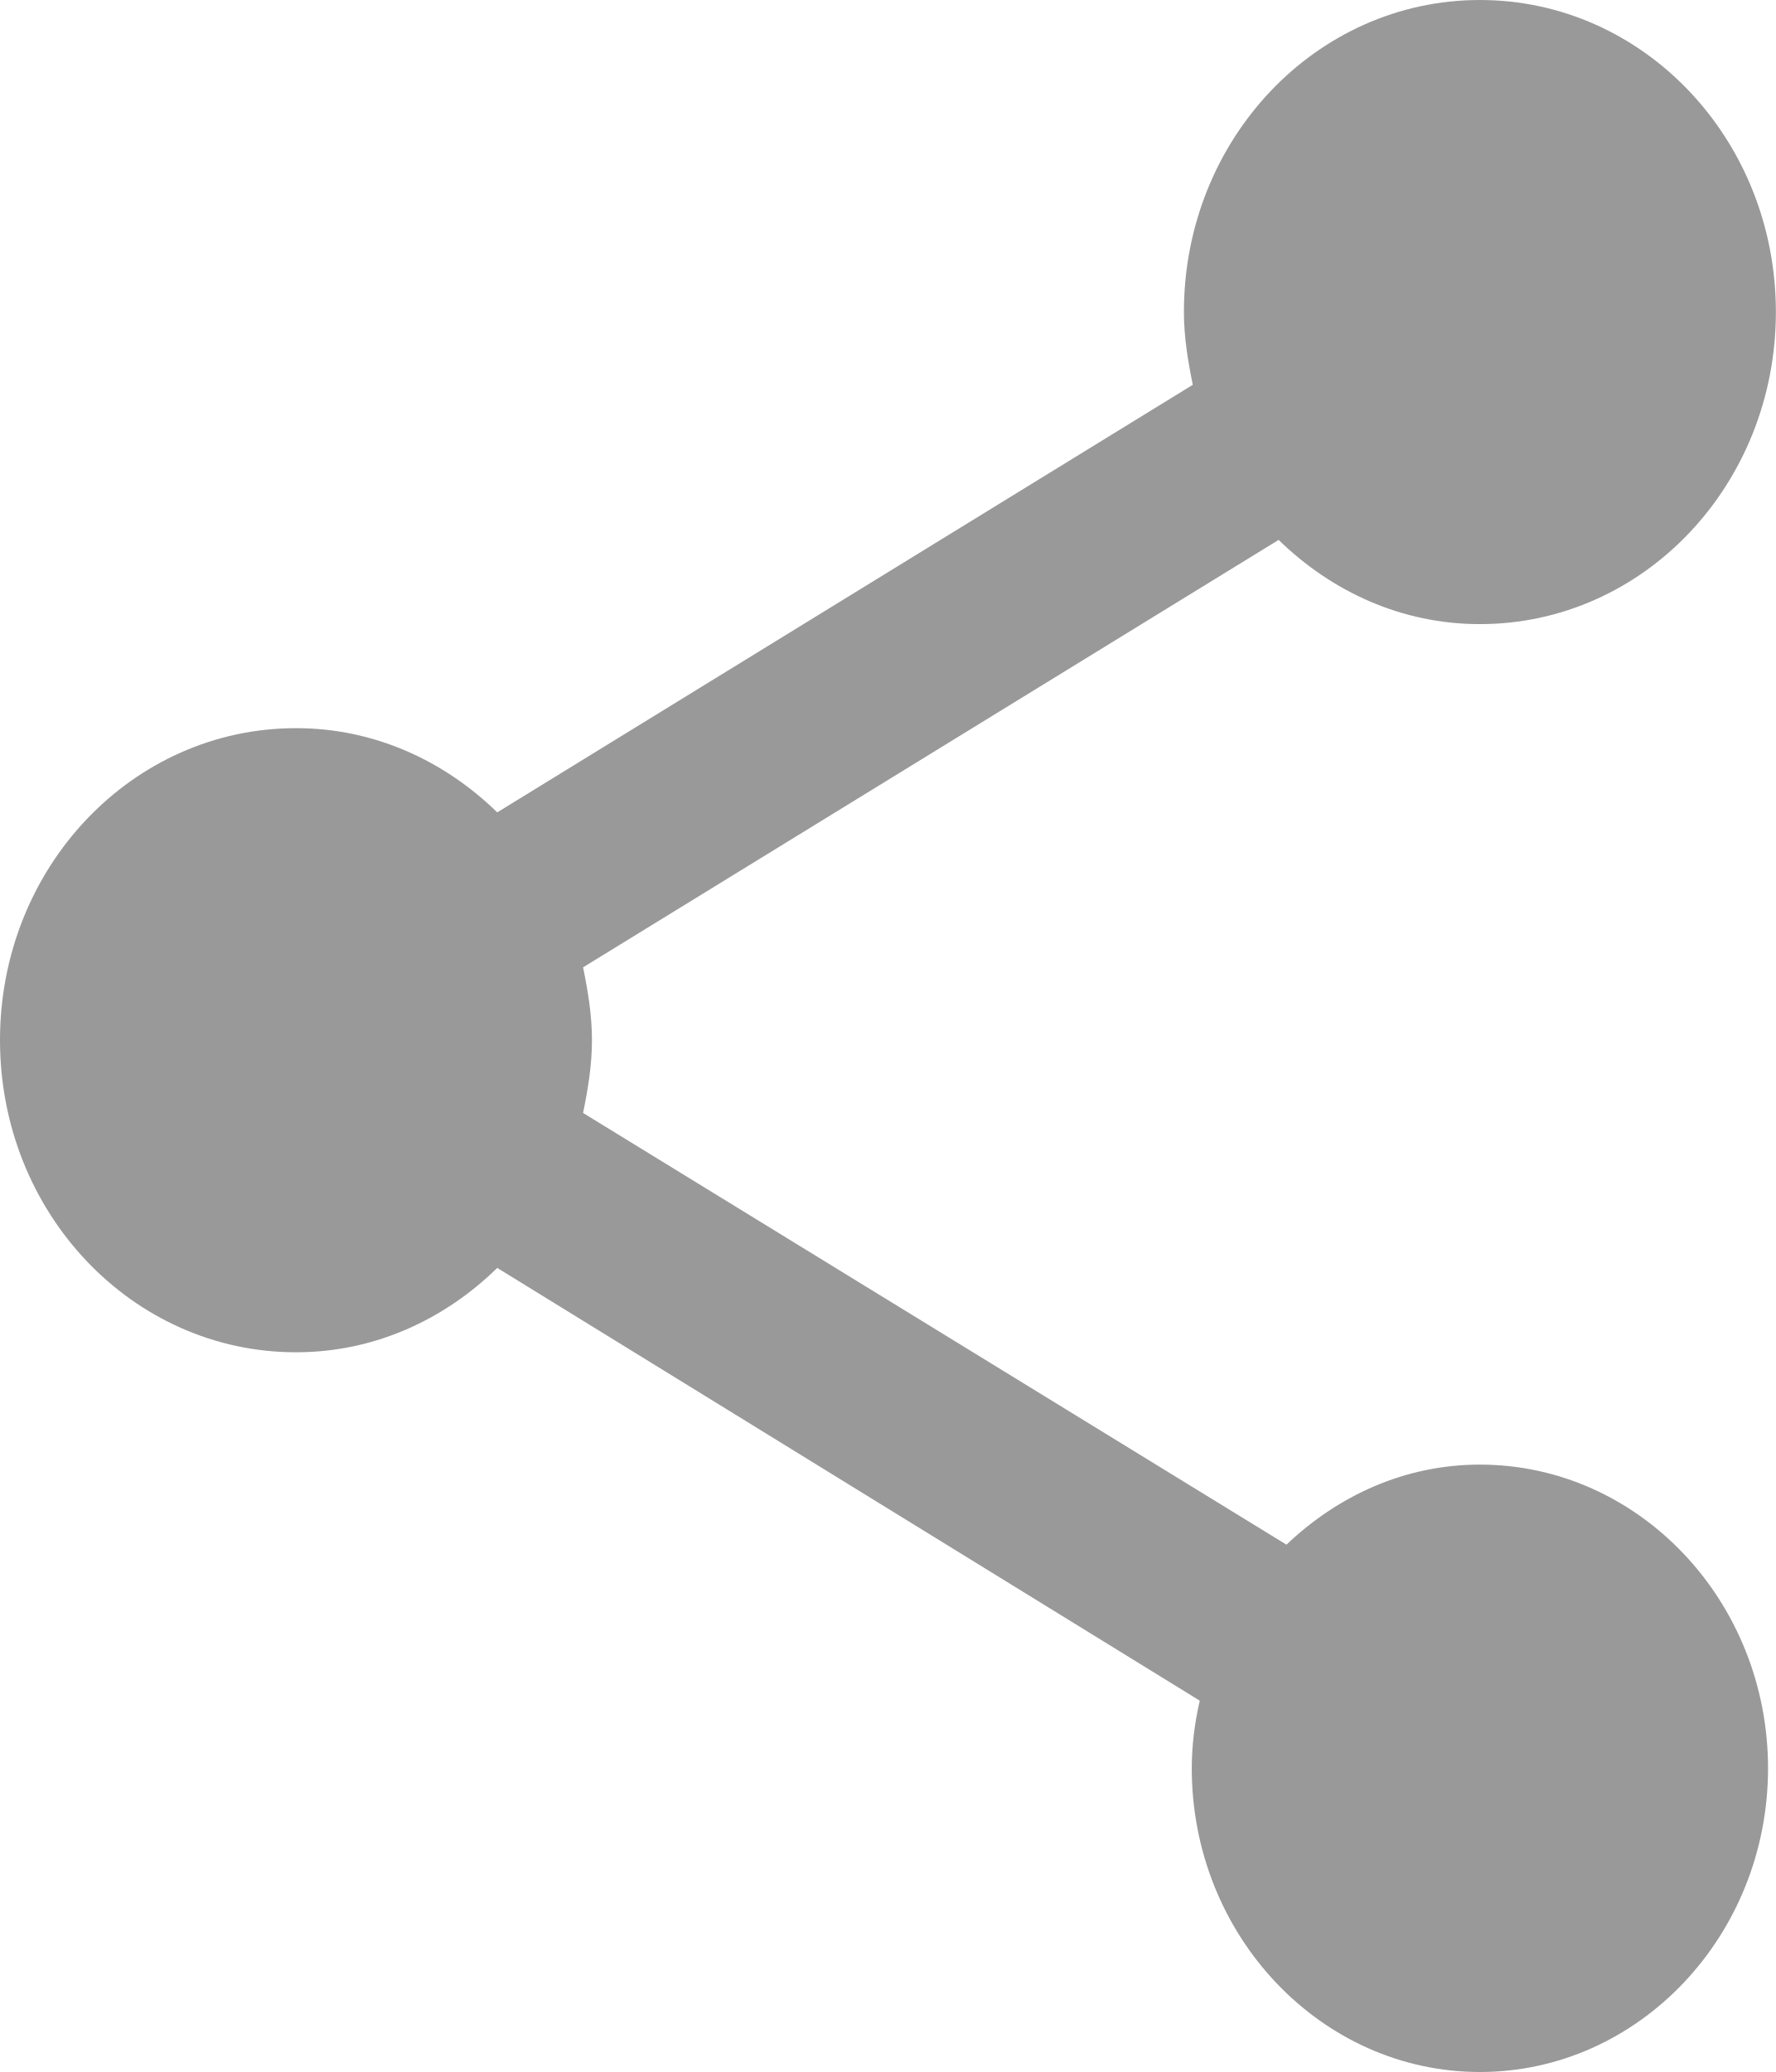
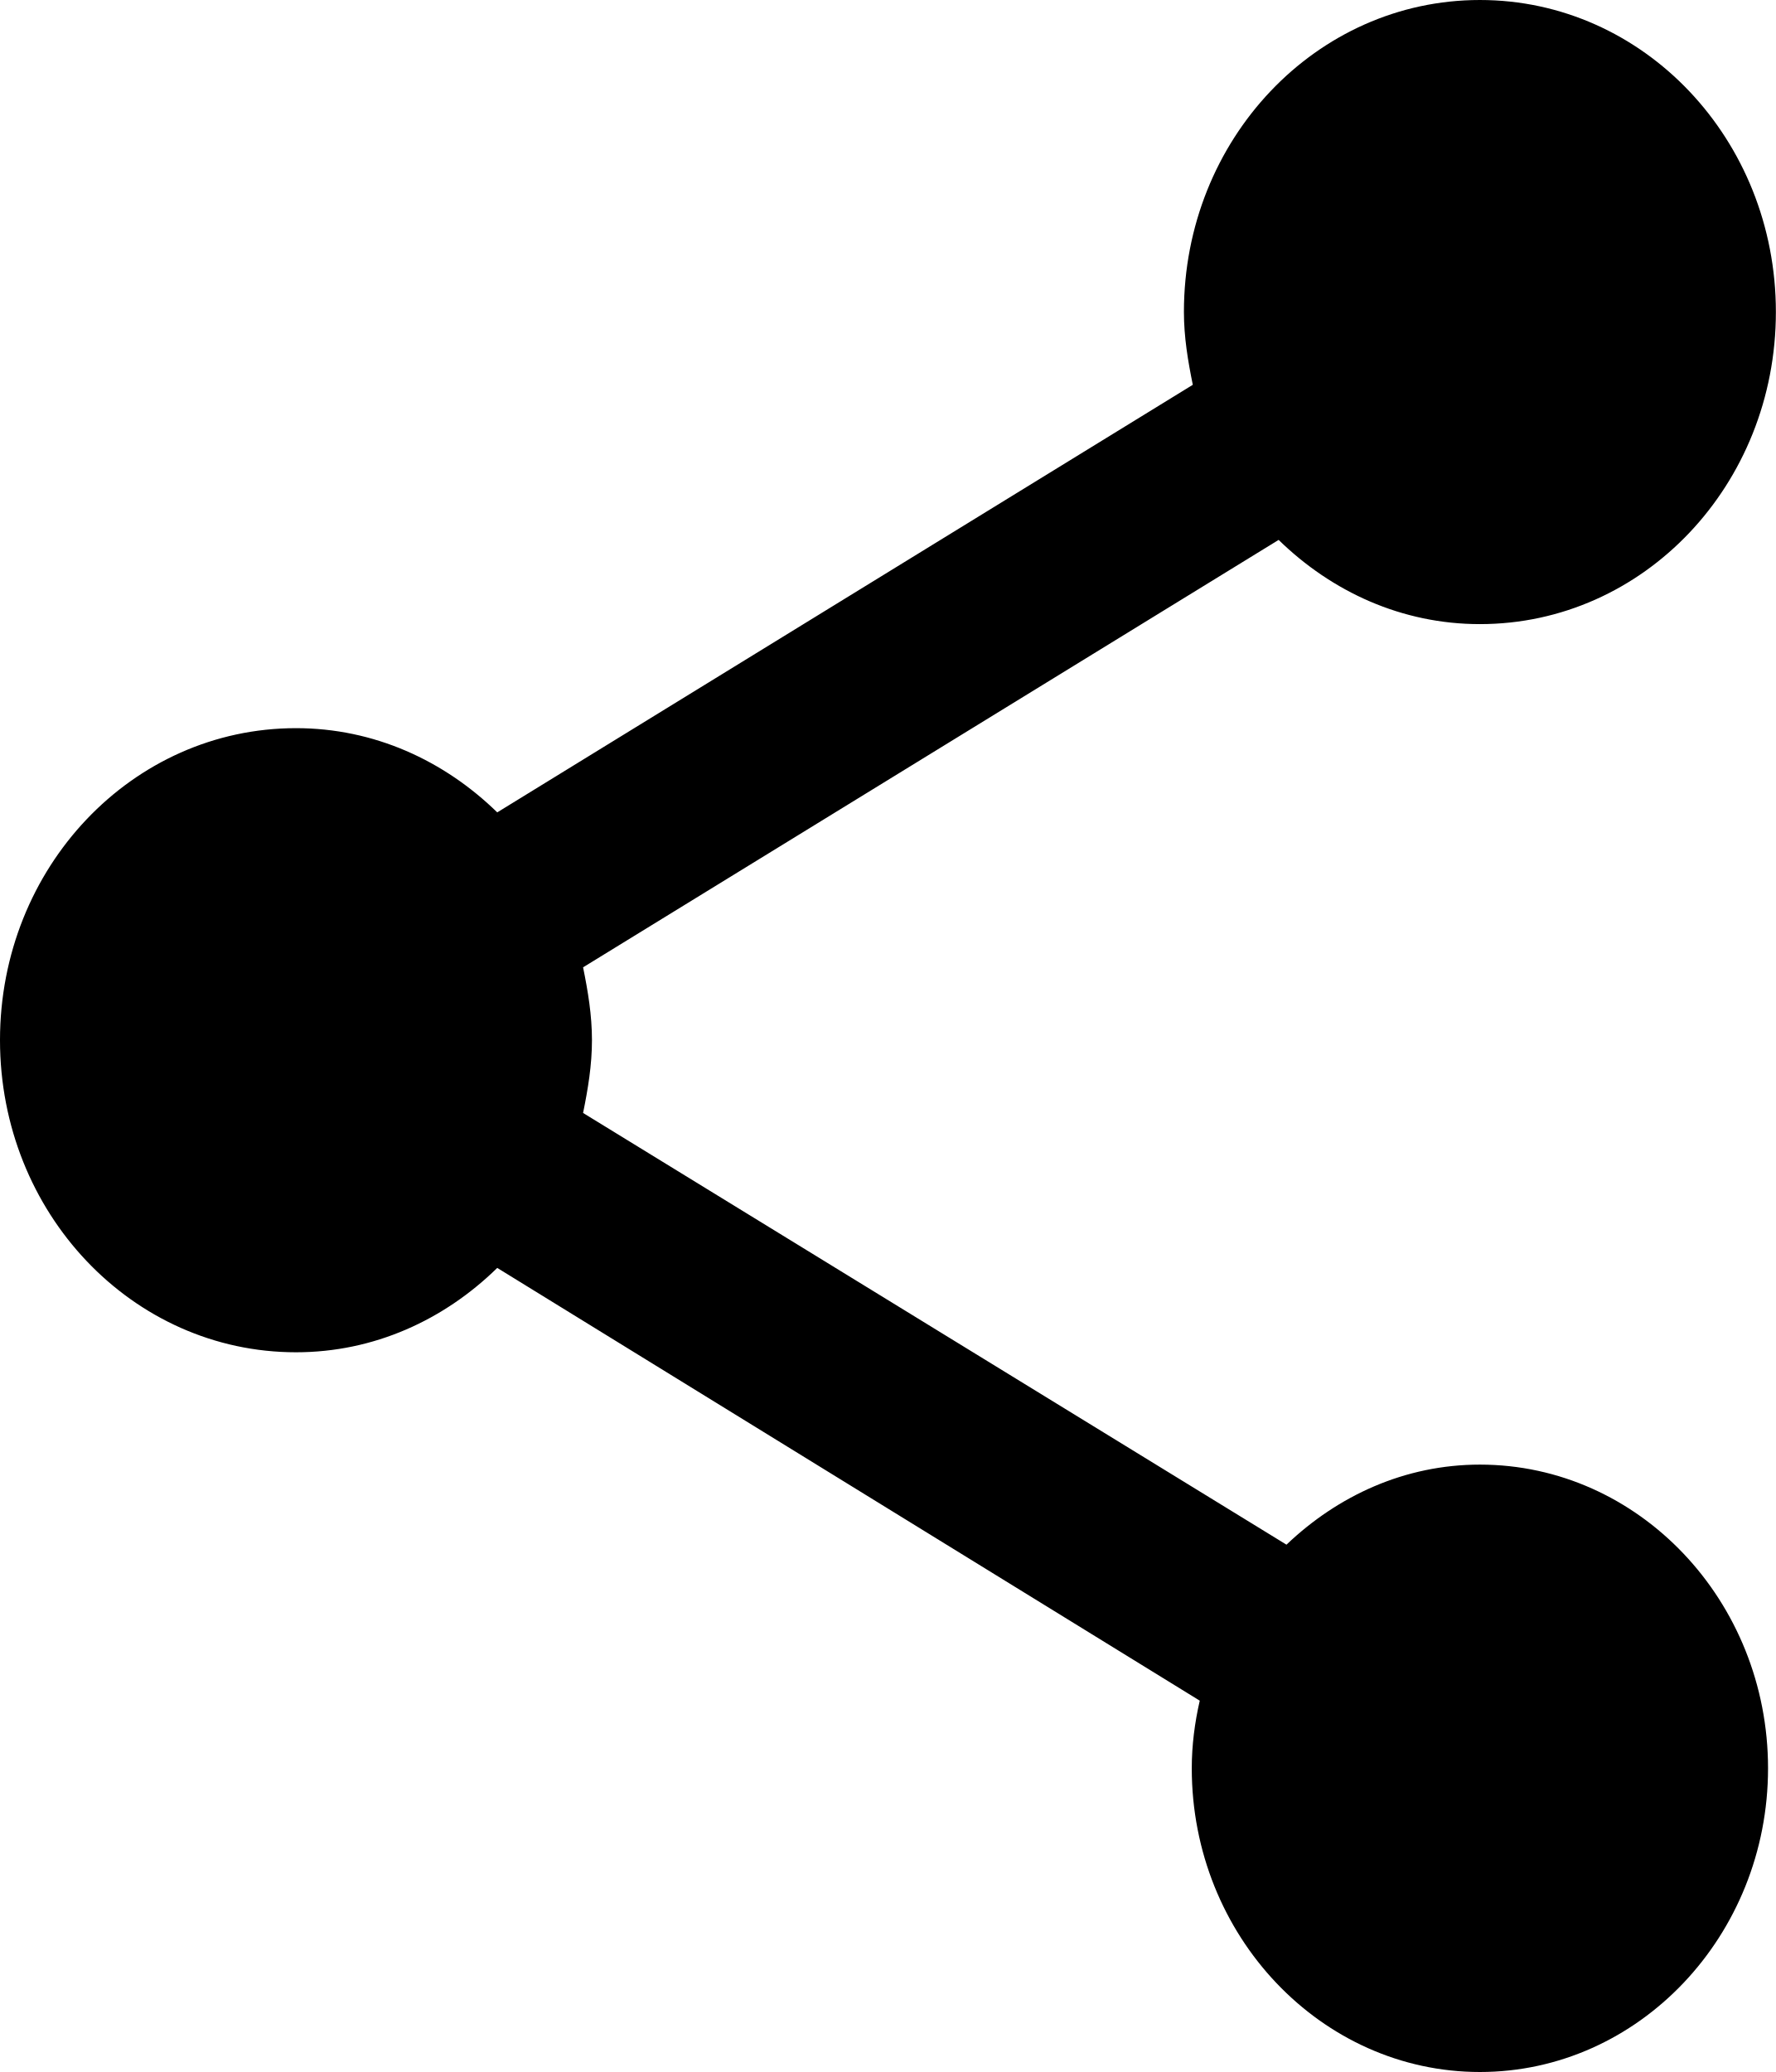
- <svg xmlns="http://www.w3.org/2000/svg" viewBox="0 0 12 14" fill="none">
-   <path d="M10 9.896C9.493 9.896 9.04 10.106 8.693 10.437L3.94 7.52C3.973 7.358 4 7.197 4 7.028C4 6.859 3.973 6.698 3.94 6.536L8.64 3.648C9 3.999 9.473 4.217 10 4.217C11.107 4.217 12 3.275 12 2.108C12 0.942 11.107 0 10 0C8.893 0 8 0.942 8 2.108C8 2.277 8.027 2.439 8.06 2.6L3.36 5.489C3 5.138 2.527 4.92 2 4.92C0.893 4.92 0 5.861 0 7.028C0 8.195 0.893 9.137 2 9.137C2.527 9.137 3 8.919 3.36 8.567L8.107 11.491C8.073 11.639 8.053 11.793 8.053 11.948C8.053 13.079 8.927 14 10 14C11.073 14 11.947 13.079 11.947 11.948C11.947 10.816 11.073 9.896 10 9.896Z" fill="#999999" />
+ <svg xmlns="http://www.w3.org/2000/svg" viewBox="0 0 12 14">
+   <path d="M10 9.896C9.493 9.896 9.04 10.106 8.693 10.437L3.94 7.52C3.973 7.358 4 7.197 4 7.028C4 6.859 3.973 6.698 3.94 6.536L8.64 3.648C9 3.999 9.473 4.217 10 4.217C11.107 4.217 12 3.275 12 2.108C12 0.942 11.107 0 10 0C8.893 0 8 0.942 8 2.108C8 2.277 8.027 2.439 8.06 2.6L3.36 5.489C3 5.138 2.527 4.92 2 4.92C0.893 4.92 0 5.861 0 7.028C0 8.195 0.893 9.137 2 9.137C2.527 9.137 3 8.919 3.36 8.567L8.107 11.491C8.073 11.639 8.053 11.793 8.053 11.948C8.053 13.079 8.927 14 10 14C11.073 14 11.947 13.079 11.947 11.948C11.947 10.816 11.073 9.896 10 9.896Z" />
</svg>
